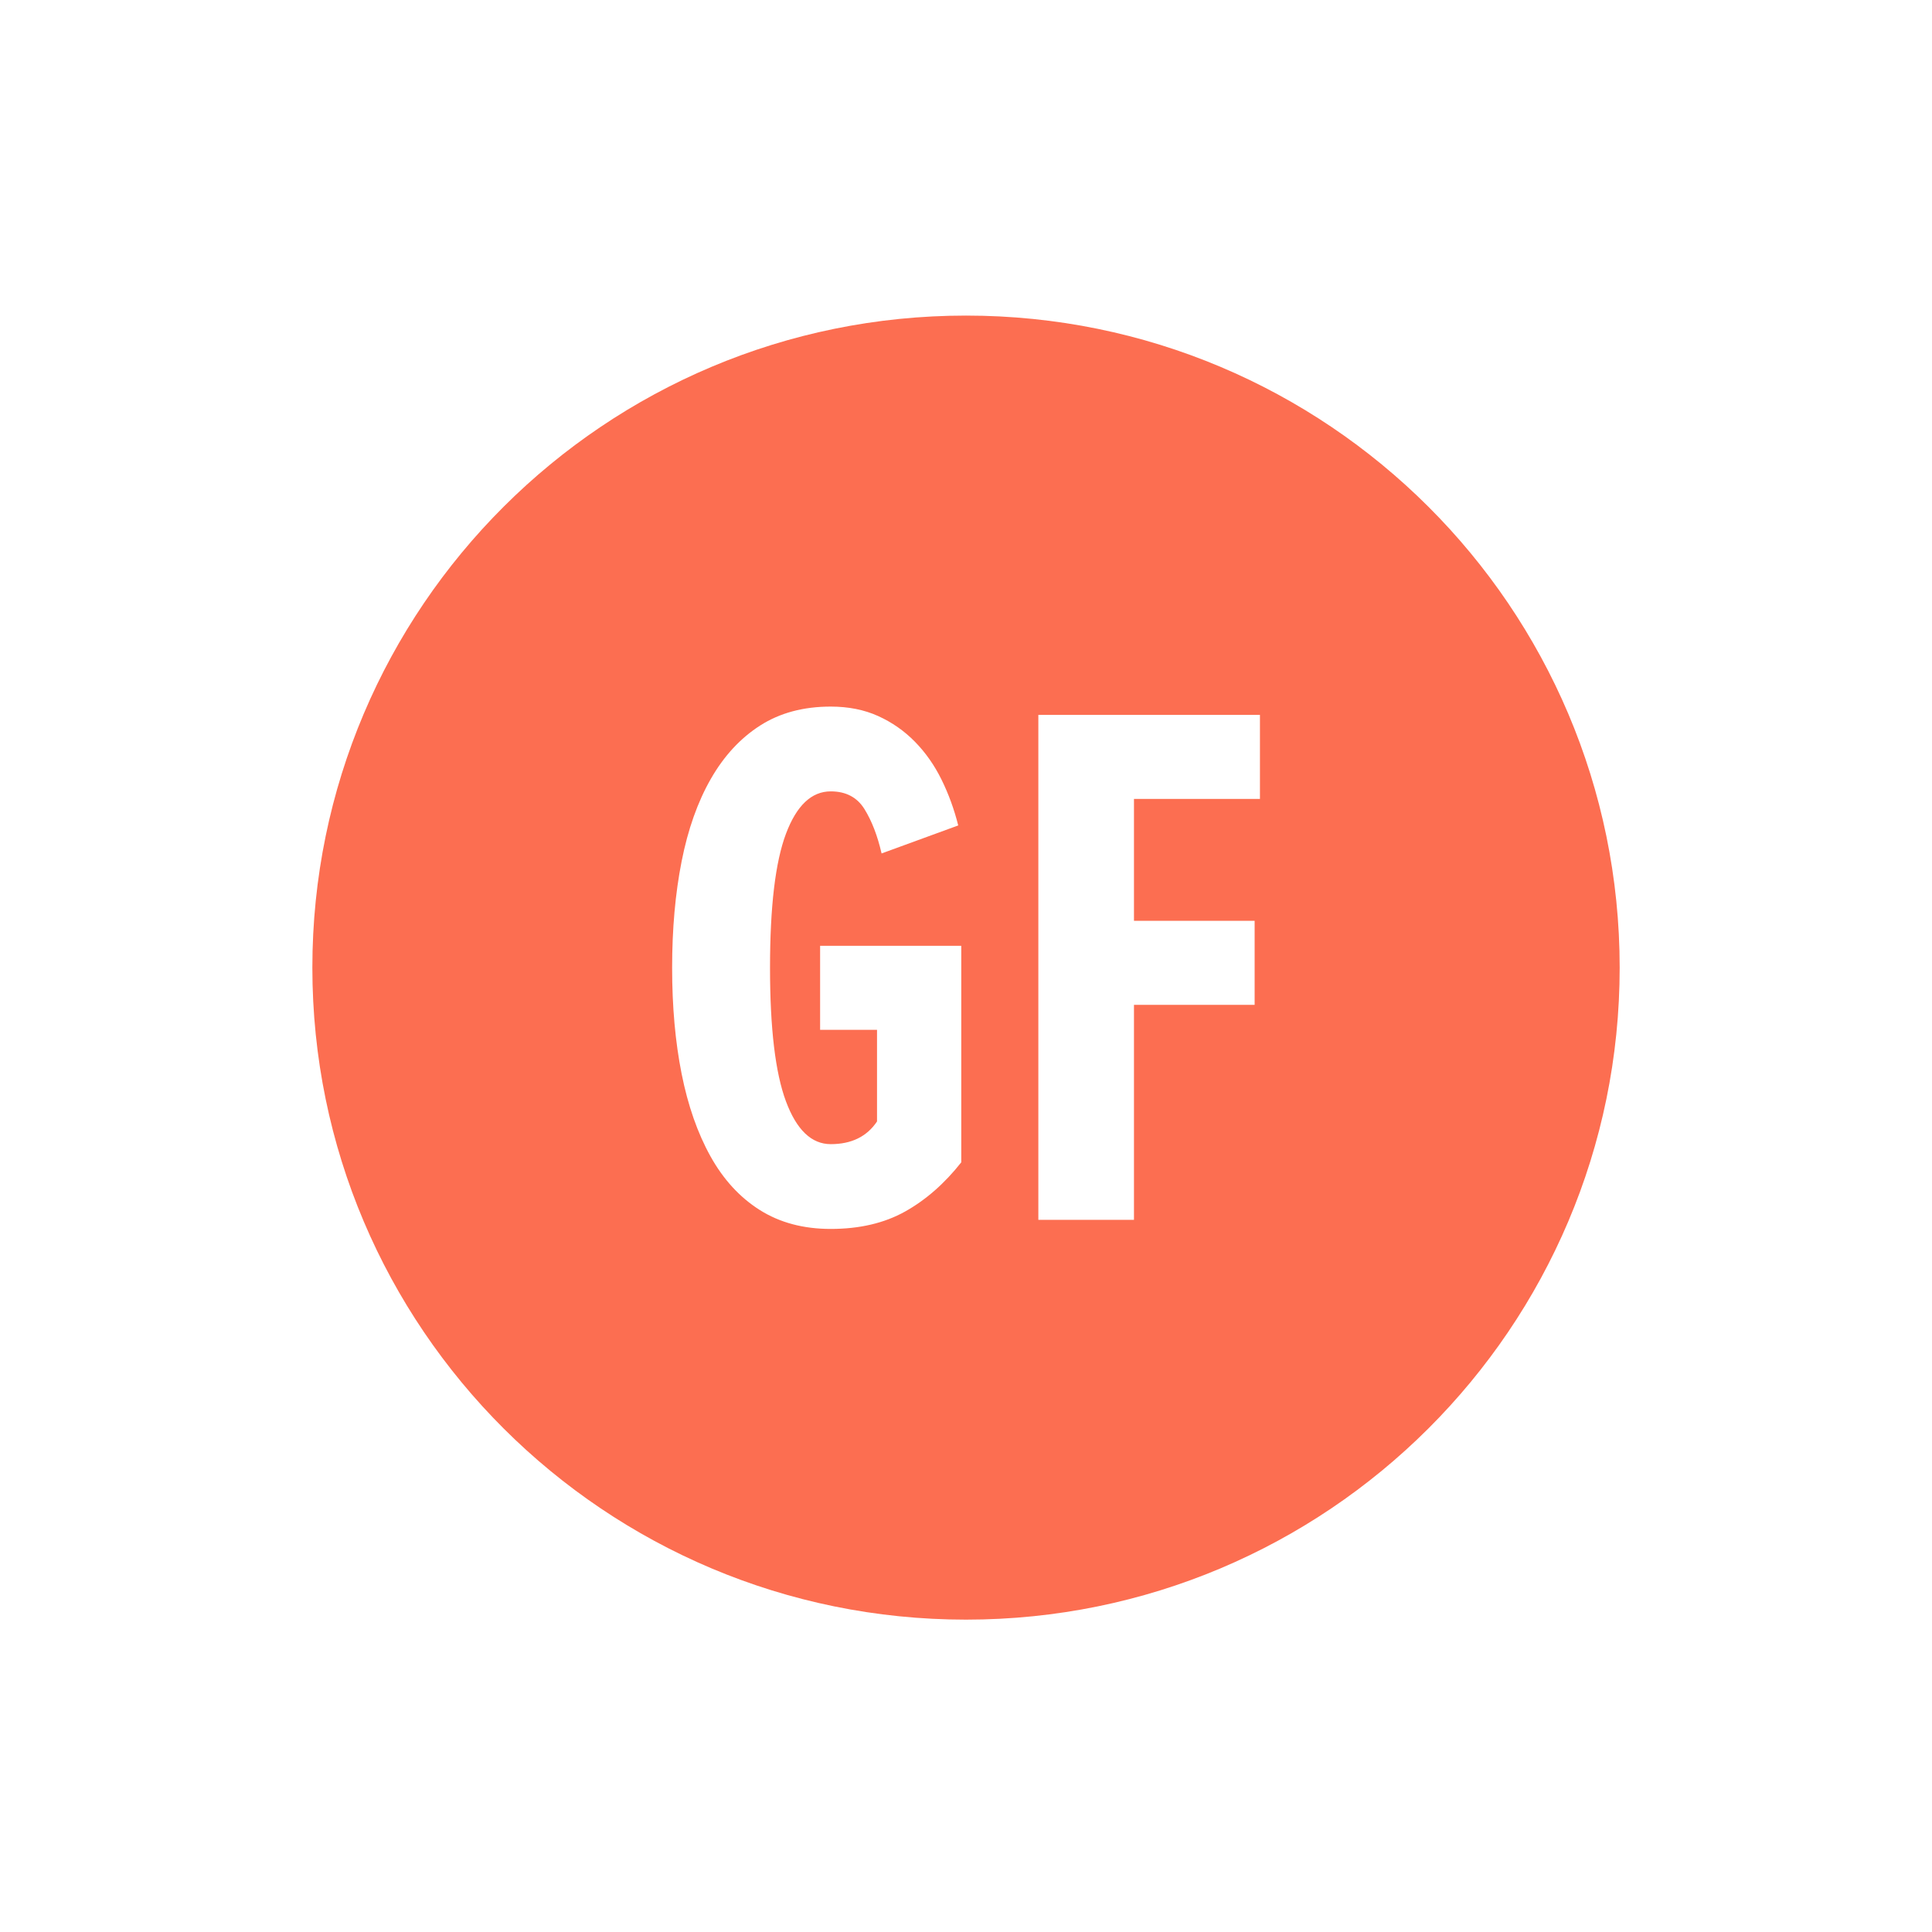
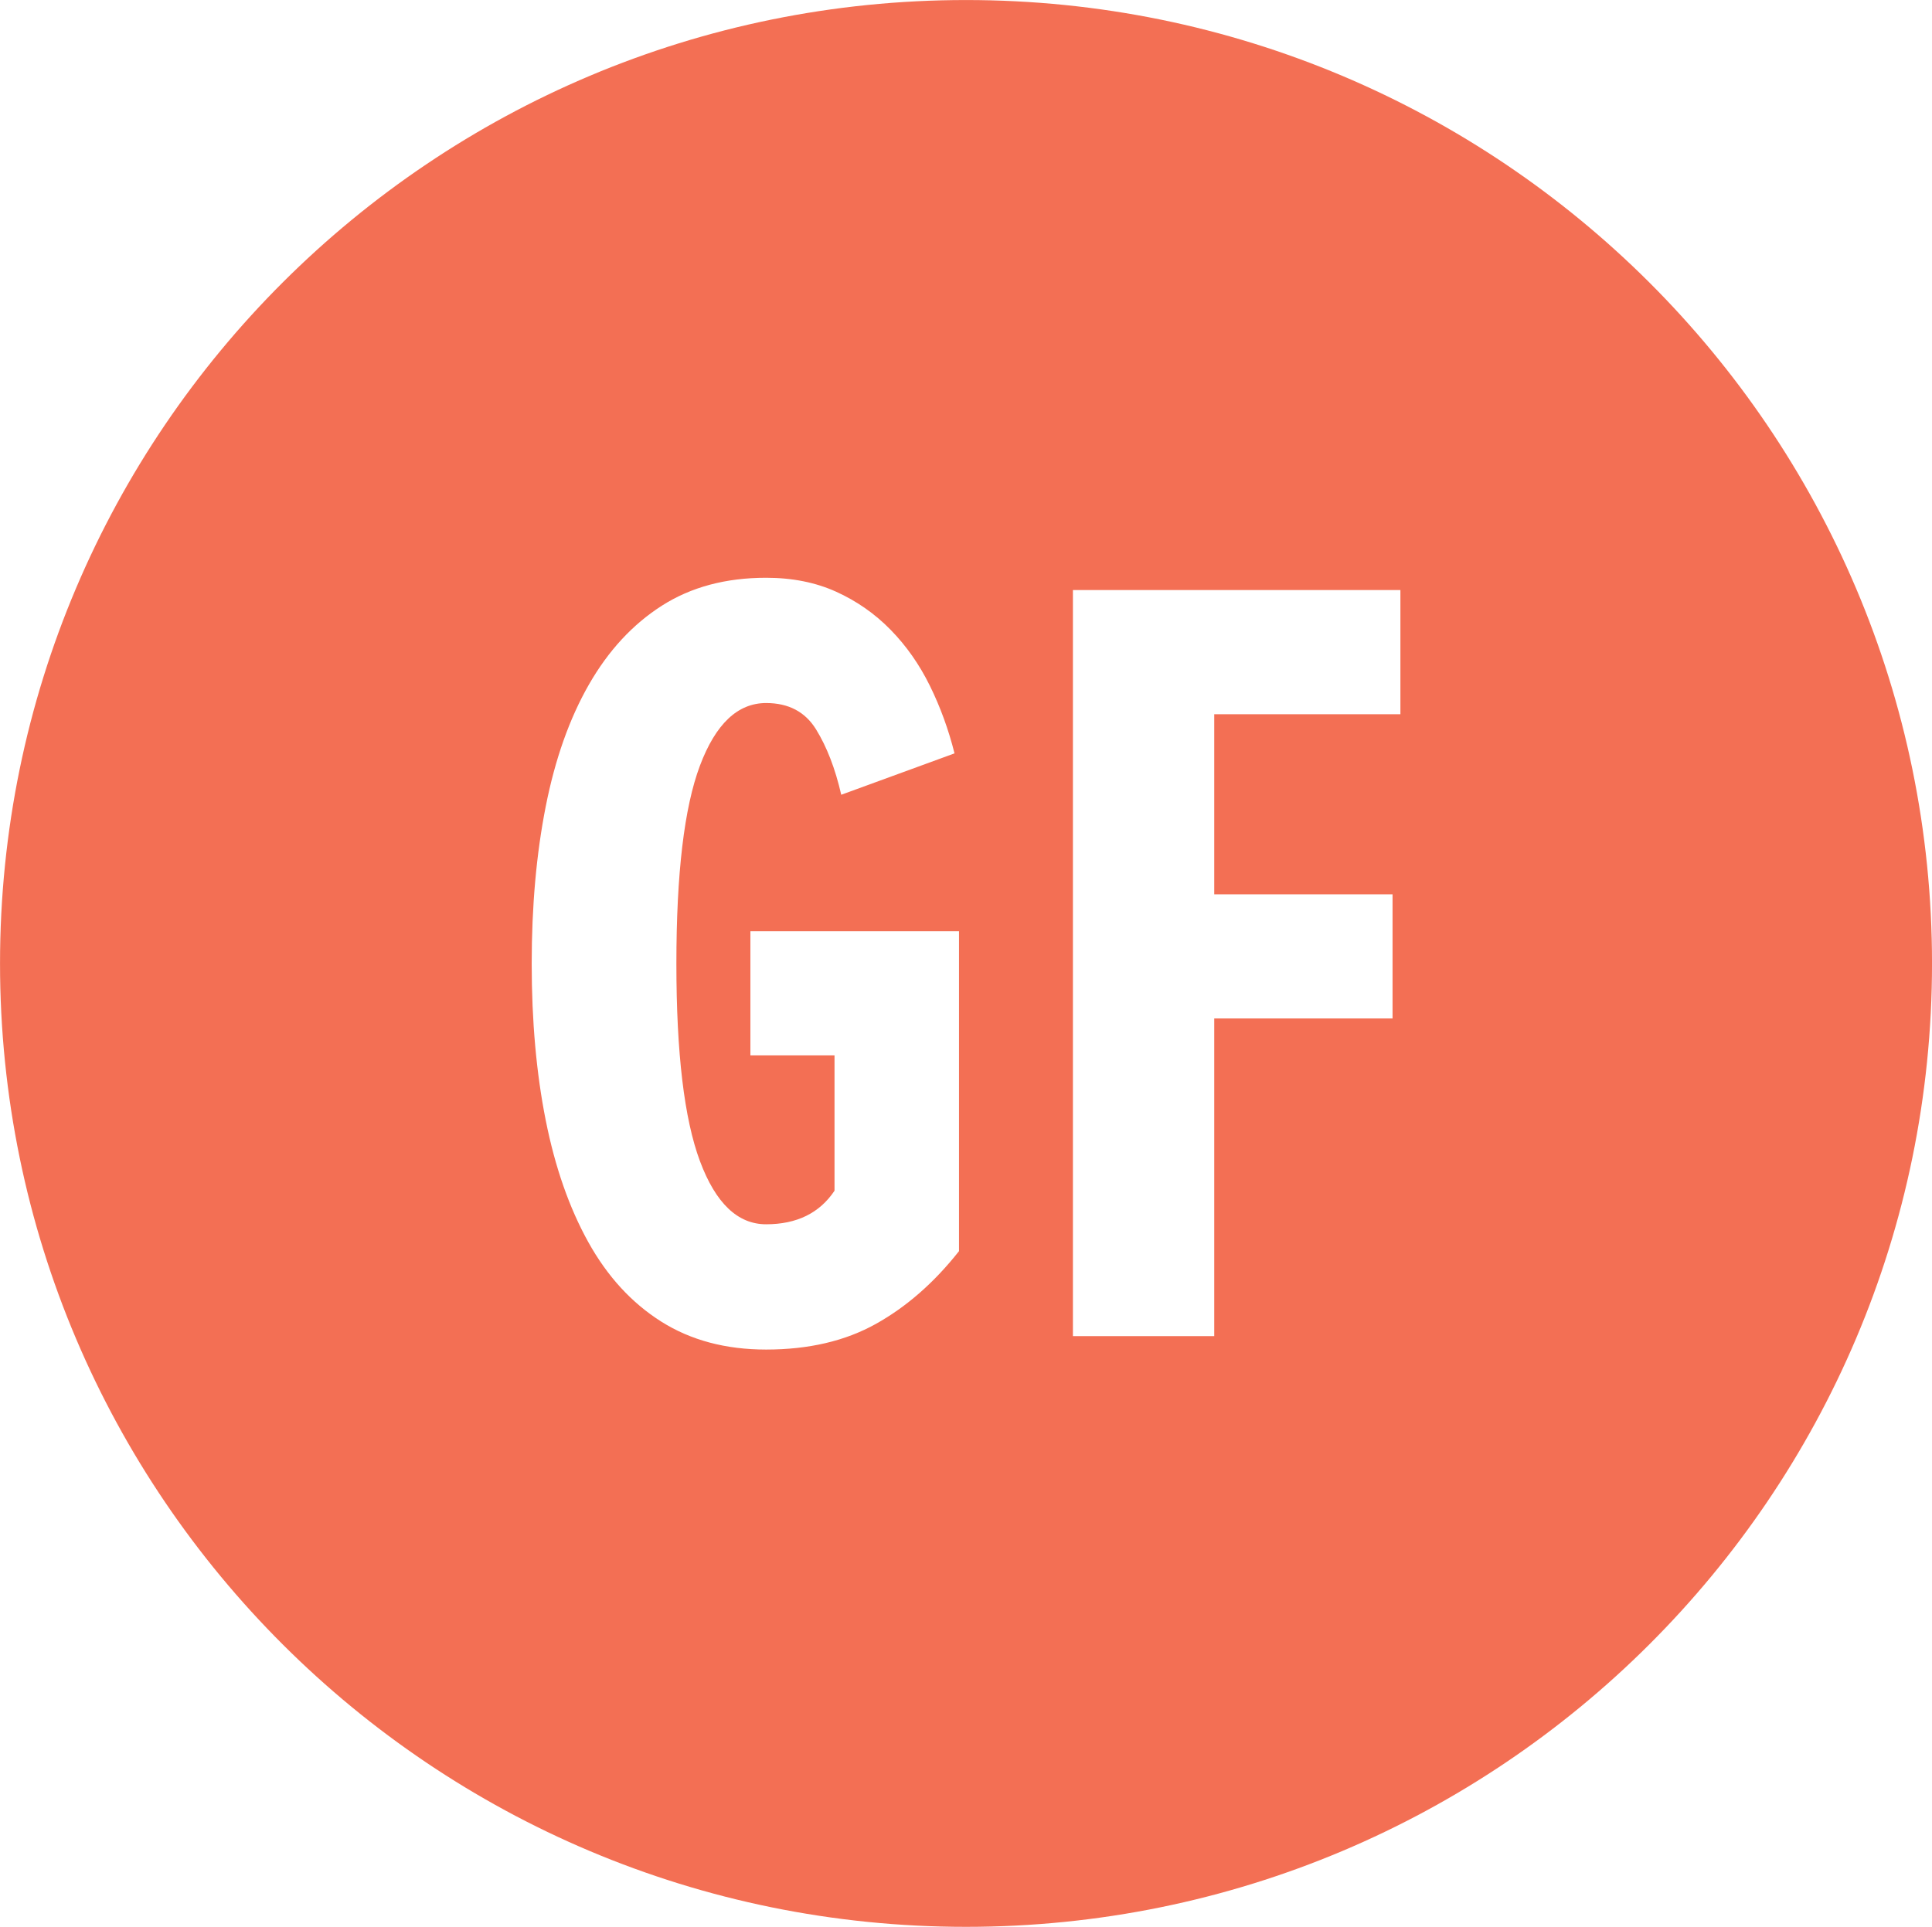
- <svg xmlns="http://www.w3.org/2000/svg" version="1.1" id="GF_2_" x="0px" y="0px" width="1200px" height="1200px" viewBox="0 0 1200 1200" enable-background="new 0 0 1200 1200" xml:space="preserve">
+ <svg xmlns="http://www.w3.org/2000/svg" version="1.1" id="Layer_1" x="0px" y="0px" width="812px" height="809.97px" viewBox="0 0 812 809.97" enable-background="new 0 0 812 809.97" xml:space="preserve">
  <g id="GF">
    <g>
-       <path fill="#FC6E51" d="M600.006,196.014c-224.22,0-405.994,181.312-405.994,404.986c0,223.668,181.774,404.986,405.994,404.986    c224.224,0,406.003-181.318,406.003-404.986C1006.009,377.326,824.229,196.014,600.006,196.014z M597.06,721.935    c-10.37,13.166-21.997,23.354-34.882,30.563c-12.884,7.21-28.281,10.814-46.193,10.814c-16.97,0-31.661-3.918-44.073-11.755    c-12.413-7.837-22.626-18.965-30.64-33.384c-8.013-14.42-13.983-31.504-17.912-51.252c-3.928-19.748-5.892-41.691-5.892-65.828    s1.964-46.158,5.892-66.063c3.929-19.904,9.978-36.988,18.148-51.251c8.17-14.263,18.383-25.312,30.639-33.149    s26.868-11.755,43.838-11.755c10.998,0,20.818,1.959,29.46,5.877c8.642,3.919,16.263,9.248,22.861,15.987    c6.6,6.739,12.099,14.576,16.498,23.51s7.856,18.416,10.37,28.447l-47.608,17.397c-2.514-10.972-6.049-20.141-10.605-27.507    s-11.549-11.05-20.976-11.05c-11.941,0-21.212,8.777-27.812,26.331c-6.599,17.555-9.898,45.296-9.898,83.226    c0,37.616,3.3,65.279,9.898,82.99c6.6,17.711,15.87,26.566,27.812,26.566c12.884,0,22.468-4.702,28.753-14.106V639.65h-35.353    v-52.192h87.675V721.935z M782.577,496.239H704.33v75.702h74.947v52.192H704.33V757.67h-59.394V444.047h137.641V496.239z" />
+       <path fill="#F36F54" d="M406.006,0.014C181.786,0.014,0.012,181.326,0.012,405c0,223.668,181.774,404.986,405.994,404.986    c224.225,0,406.003-181.318,406.003-404.986C812.009,181.326,630.229,0.014,406.006,0.014z M403.06,525.935    c-10.369,13.166-21.997,23.354-34.882,30.563c-12.884,7.21-28.281,10.814-46.192,10.814c-16.971,0-31.661-3.919-44.073-11.756    c-12.413-7.837-22.626-18.965-30.641-33.384c-8.013-14.42-13.982-31.504-17.911-51.252s-5.893-41.69-5.893-65.828    c0-24.137,1.964-46.158,5.893-66.062s9.978-36.988,18.147-51.251c8.17-14.264,18.383-25.312,30.64-33.149    c12.256-7.837,26.867-11.755,43.838-11.755c10.998,0,20.817,1.959,29.46,5.877c8.642,3.919,16.263,9.248,22.86,15.987    c6.601,6.739,12.1,14.576,16.498,23.51c4.399,8.934,7.856,18.416,10.37,28.447l-47.607,17.396    c-2.515-10.972-6.05-20.141-10.605-27.507s-11.549-11.05-20.976-11.05c-11.941,0-21.212,8.777-27.812,26.331    c-6.599,17.555-9.897,45.296-9.897,83.226c0,37.616,3.3,65.279,9.897,82.99c6.601,17.711,15.87,26.566,27.812,26.566    c12.884,0,22.468-4.702,28.753-14.106V443.65h-35.354v-52.192h87.676L403.06,525.935L403.06,525.935z M588.577,300.239H510.33    v75.702h74.947v52.191H510.33V561.67h-59.395V248.047h137.642V300.239z" />
    </g>
  </g>
</svg>
